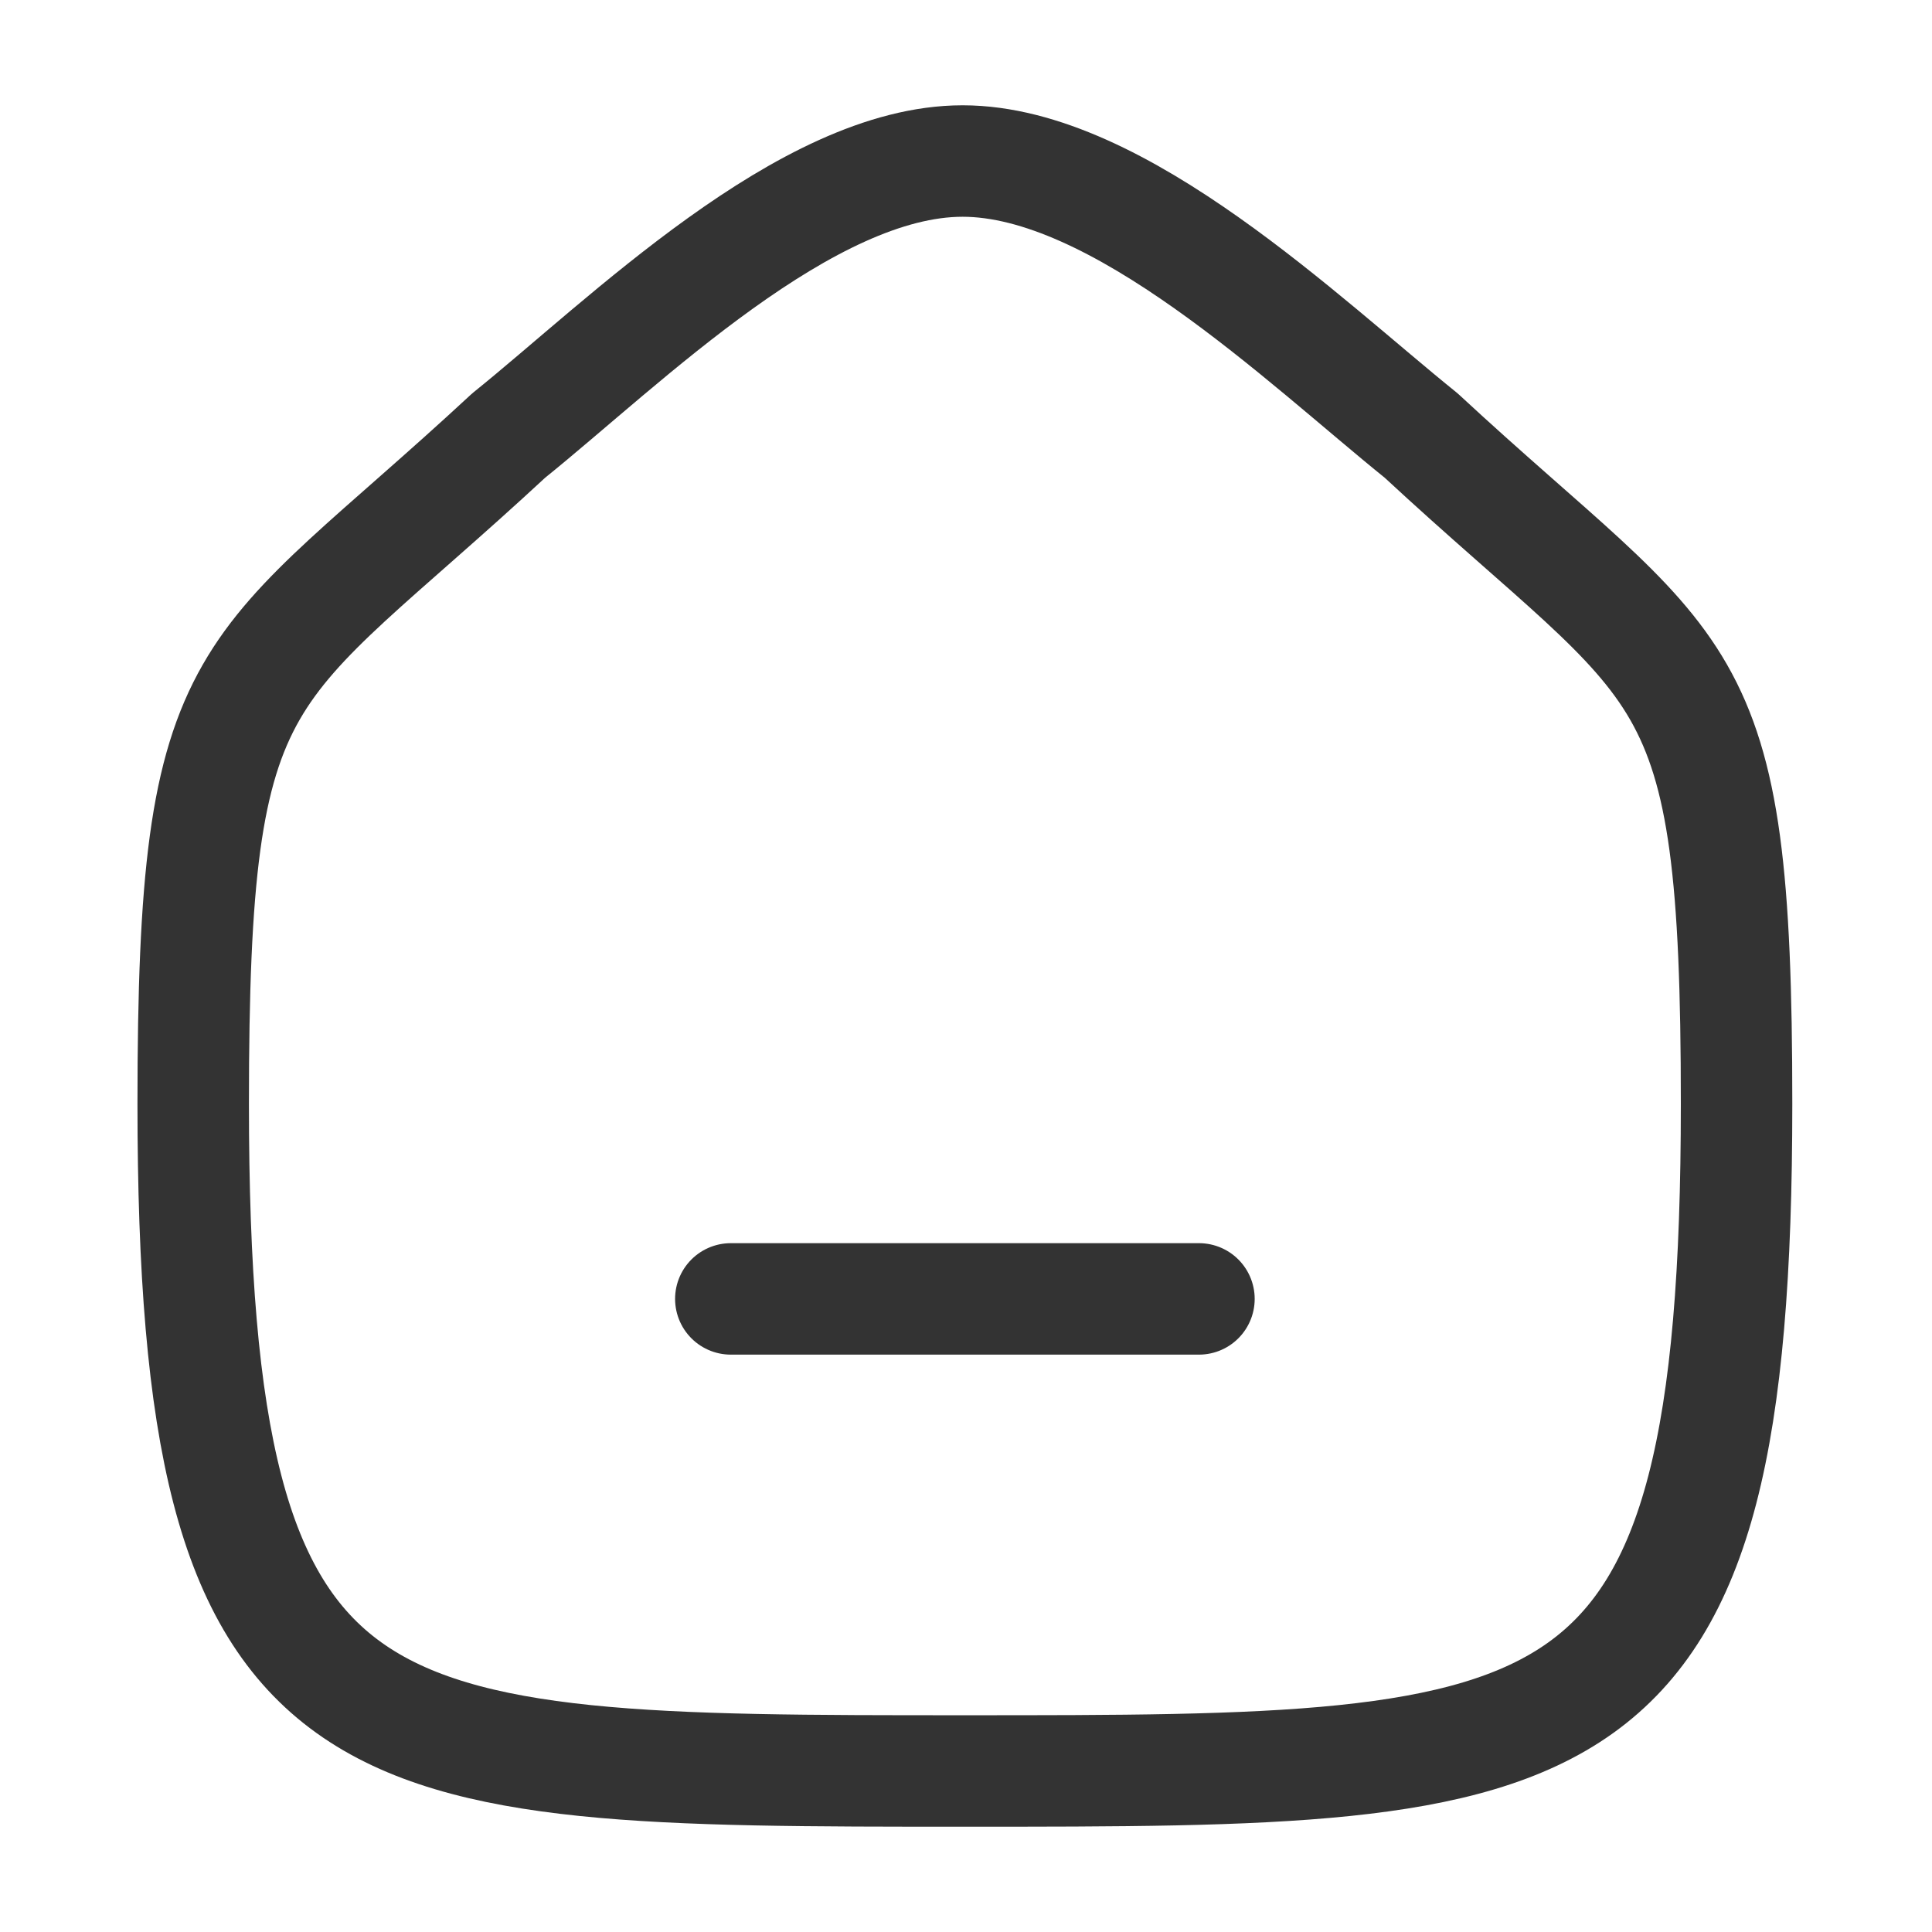
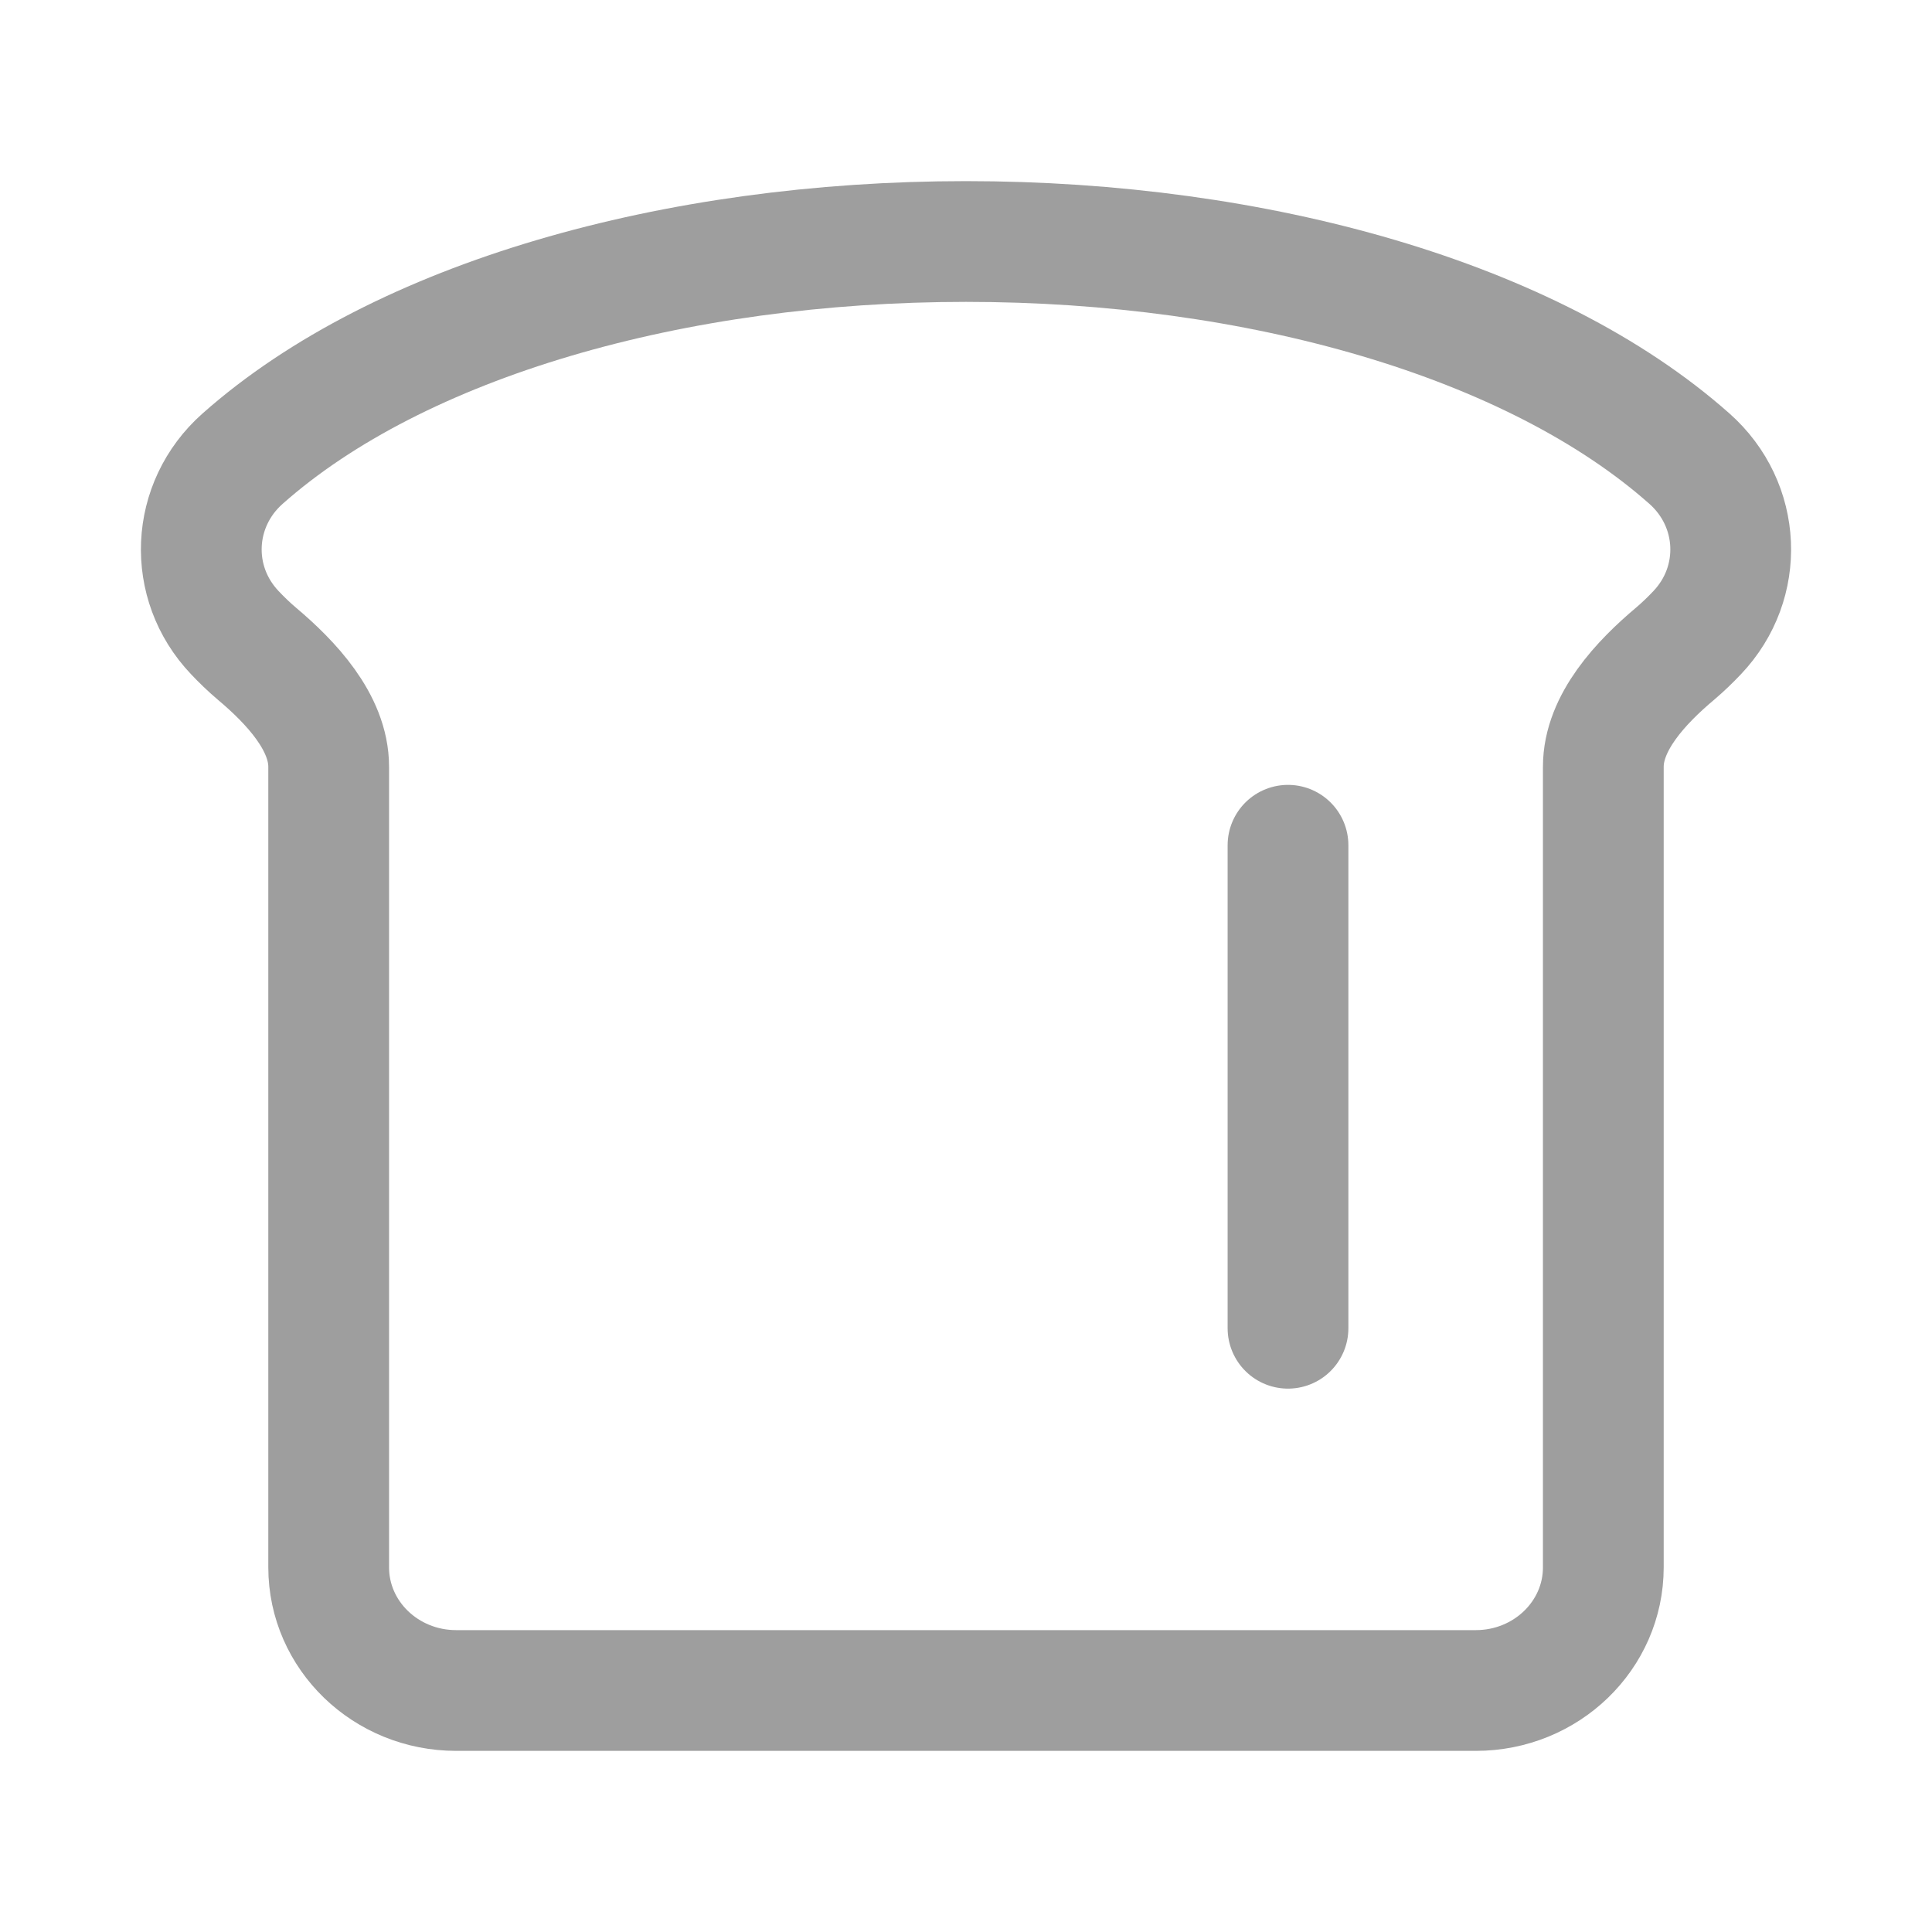
- <svg xmlns="http://www.w3.org/2000/svg" width="26" height="26" viewBox="0 0 26 26" fill="none">
-   <path d="M9.835 17.48H16.135" stroke="#333333" stroke-width="1.5" stroke-linecap="round" stroke-linejoin="round" />
-   <path fill-rule="evenodd" clip-rule="evenodd" d="M2.6 14.856C2.6 8.756 3.265 9.181 6.846 5.861C8.412 4.6 10.85 2.167 12.954 2.167C15.058 2.167 17.545 4.588 19.125 5.861C22.706 9.181 23.37 8.756 23.37 14.856C23.37 23.833 21.247 23.833 12.985 23.833C4.722 23.833 2.6 23.833 2.6 14.856Z" stroke="#333333" stroke-width="1.5" stroke-linecap="round" stroke-linejoin="round" />
+ <svg xmlns="http://www.w3.org/2000/svg" width="24" height="24" viewBox="0 0 24 24" fill="none">
+   <path d="M4.083 9.525C4.083 8.973 3.613 8.475 3.191 8.12C3.093 8.037 3.001 7.948 2.917 7.859C2.326 7.237 2.369 6.269 3.013 5.698C4.96 3.971 8.381 3 12 3C15.619 3 19.04 3.971 20.987 5.698C21.631 6.269 21.674 7.237 21.083 7.859C20.999 7.948 20.907 8.037 20.809 8.12C20.387 8.475 19.917 8.973 19.917 9.525V19.47C19.917 20.315 19.208 21 18.333 21H5.667C4.792 21 4.083 20.315 4.083 19.47V9.525Z" stroke="#9E9E9E" stroke-width="1.5" stroke-linecap="round" />
+   <path d="M16 10.5V16.5" stroke="#9E9E9E" stroke-width="1.5" stroke-linecap="round" />
</svg>
